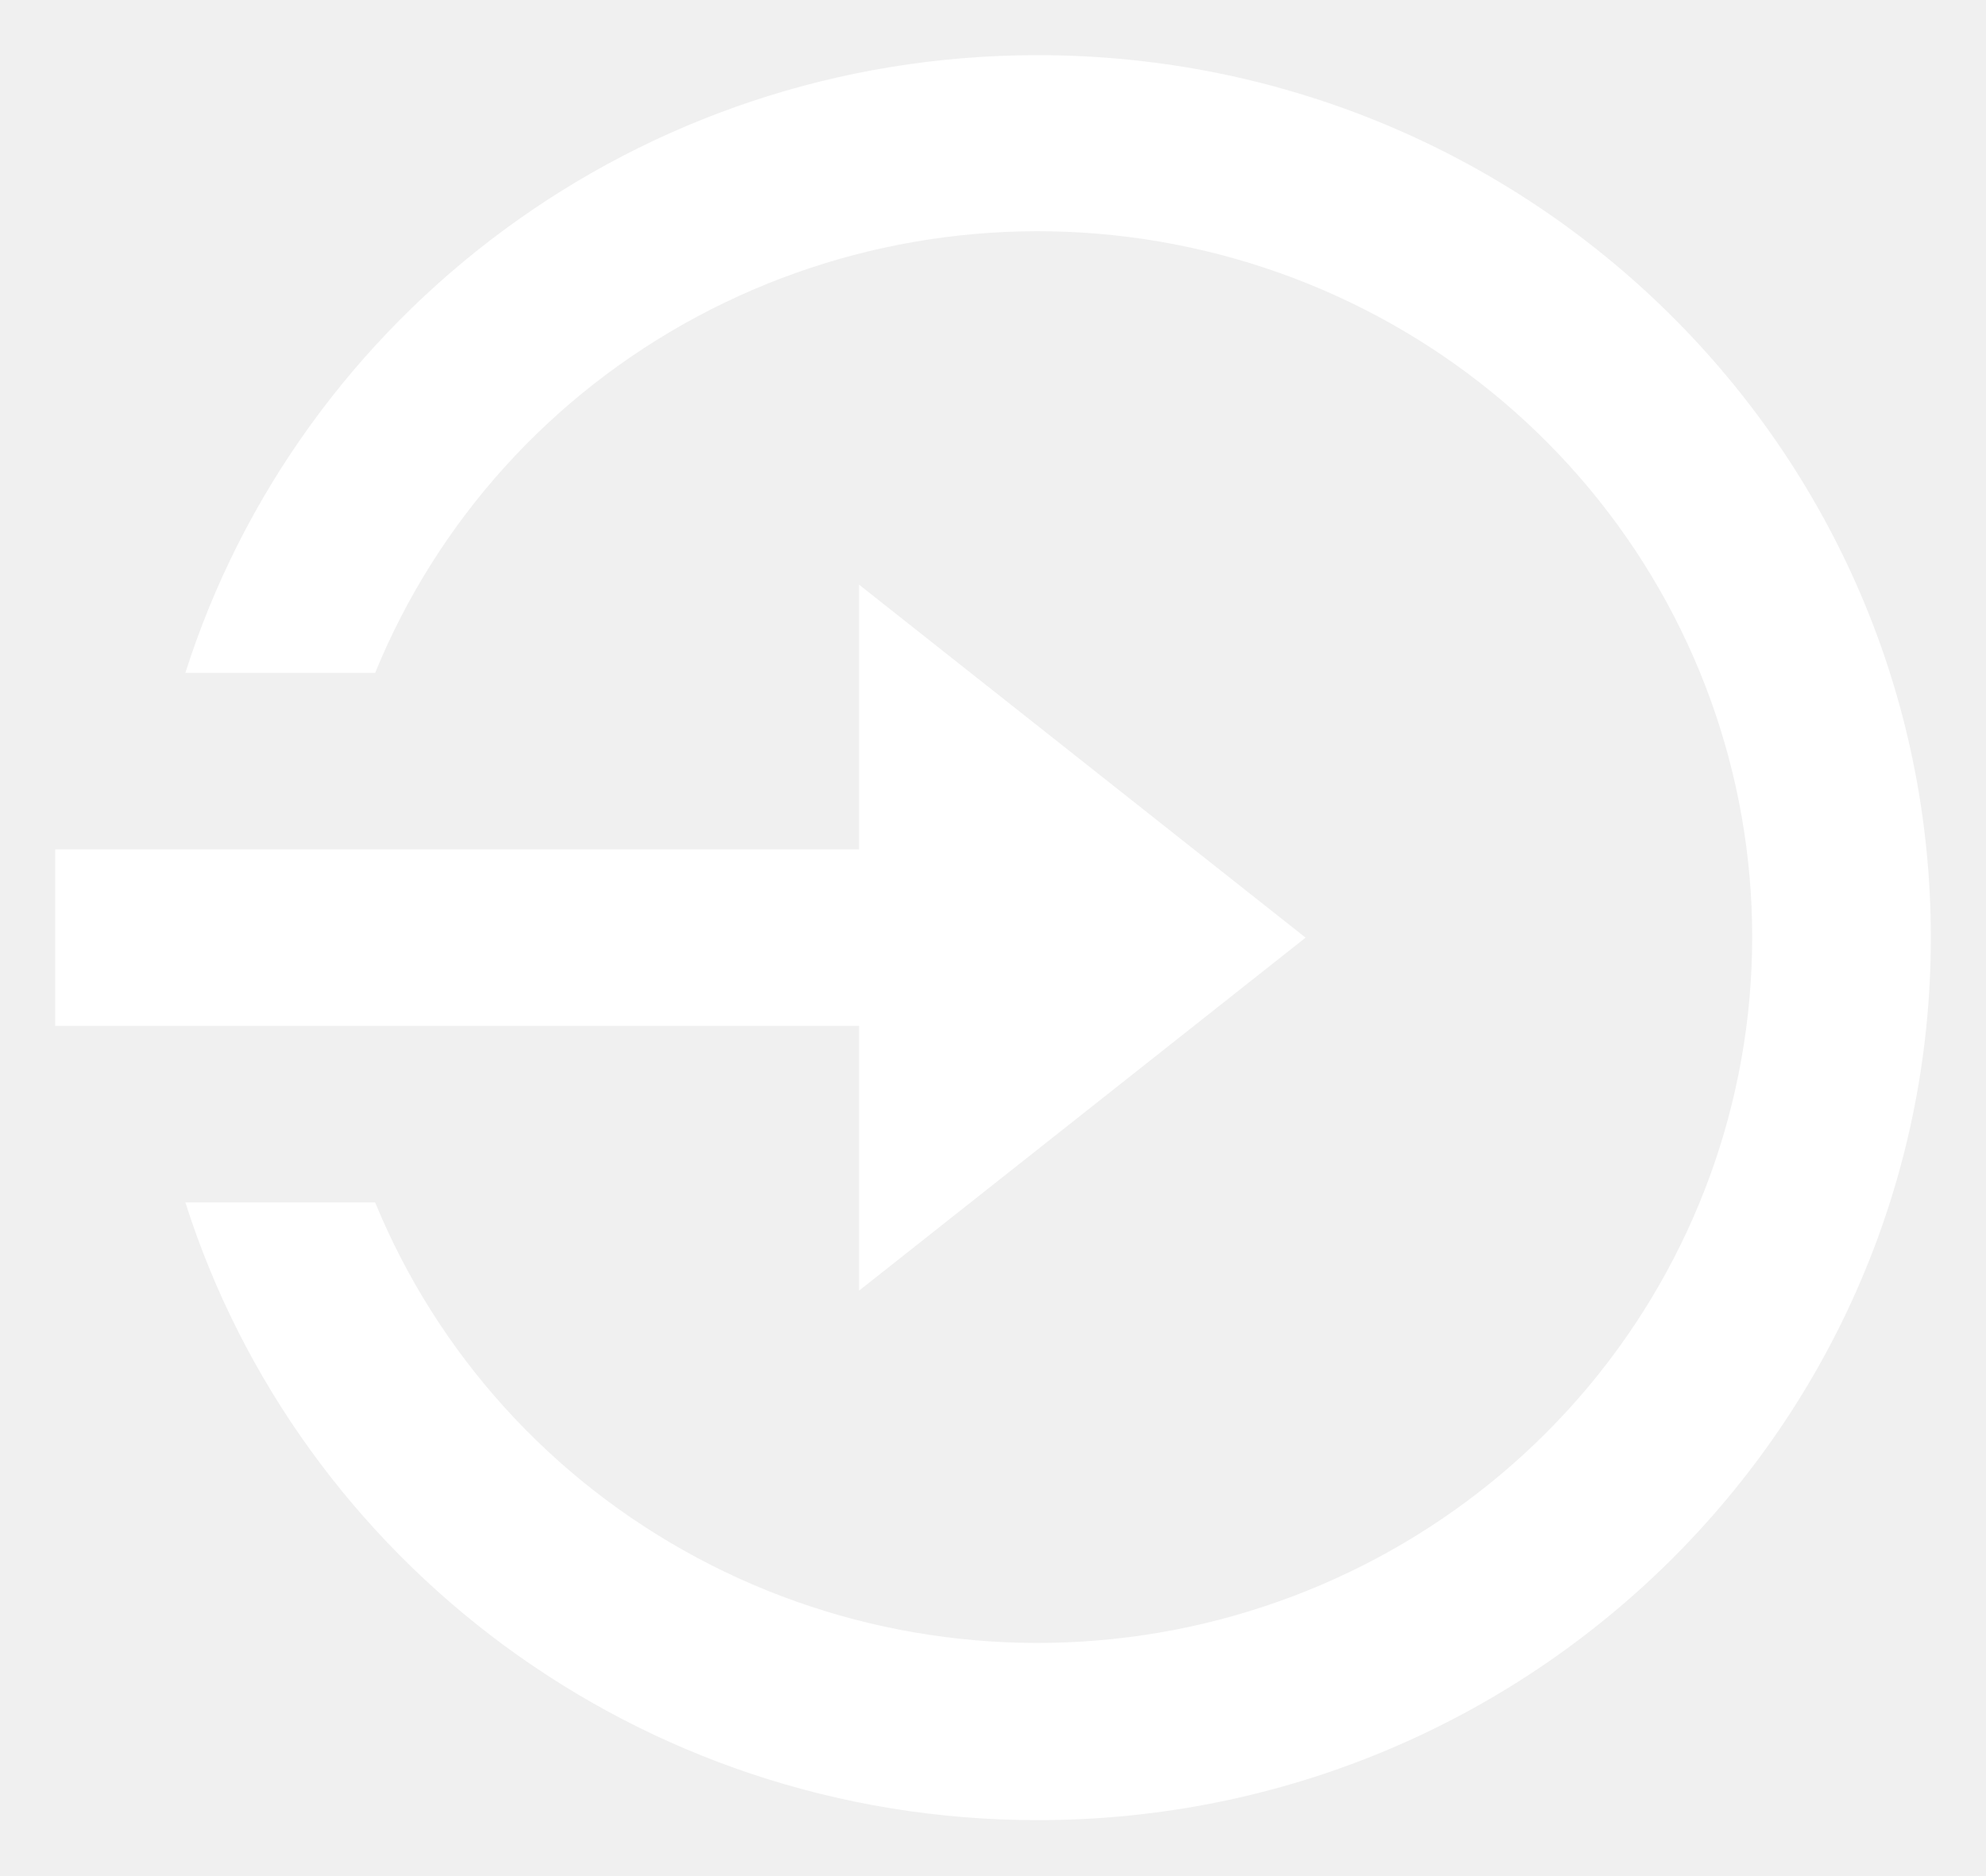
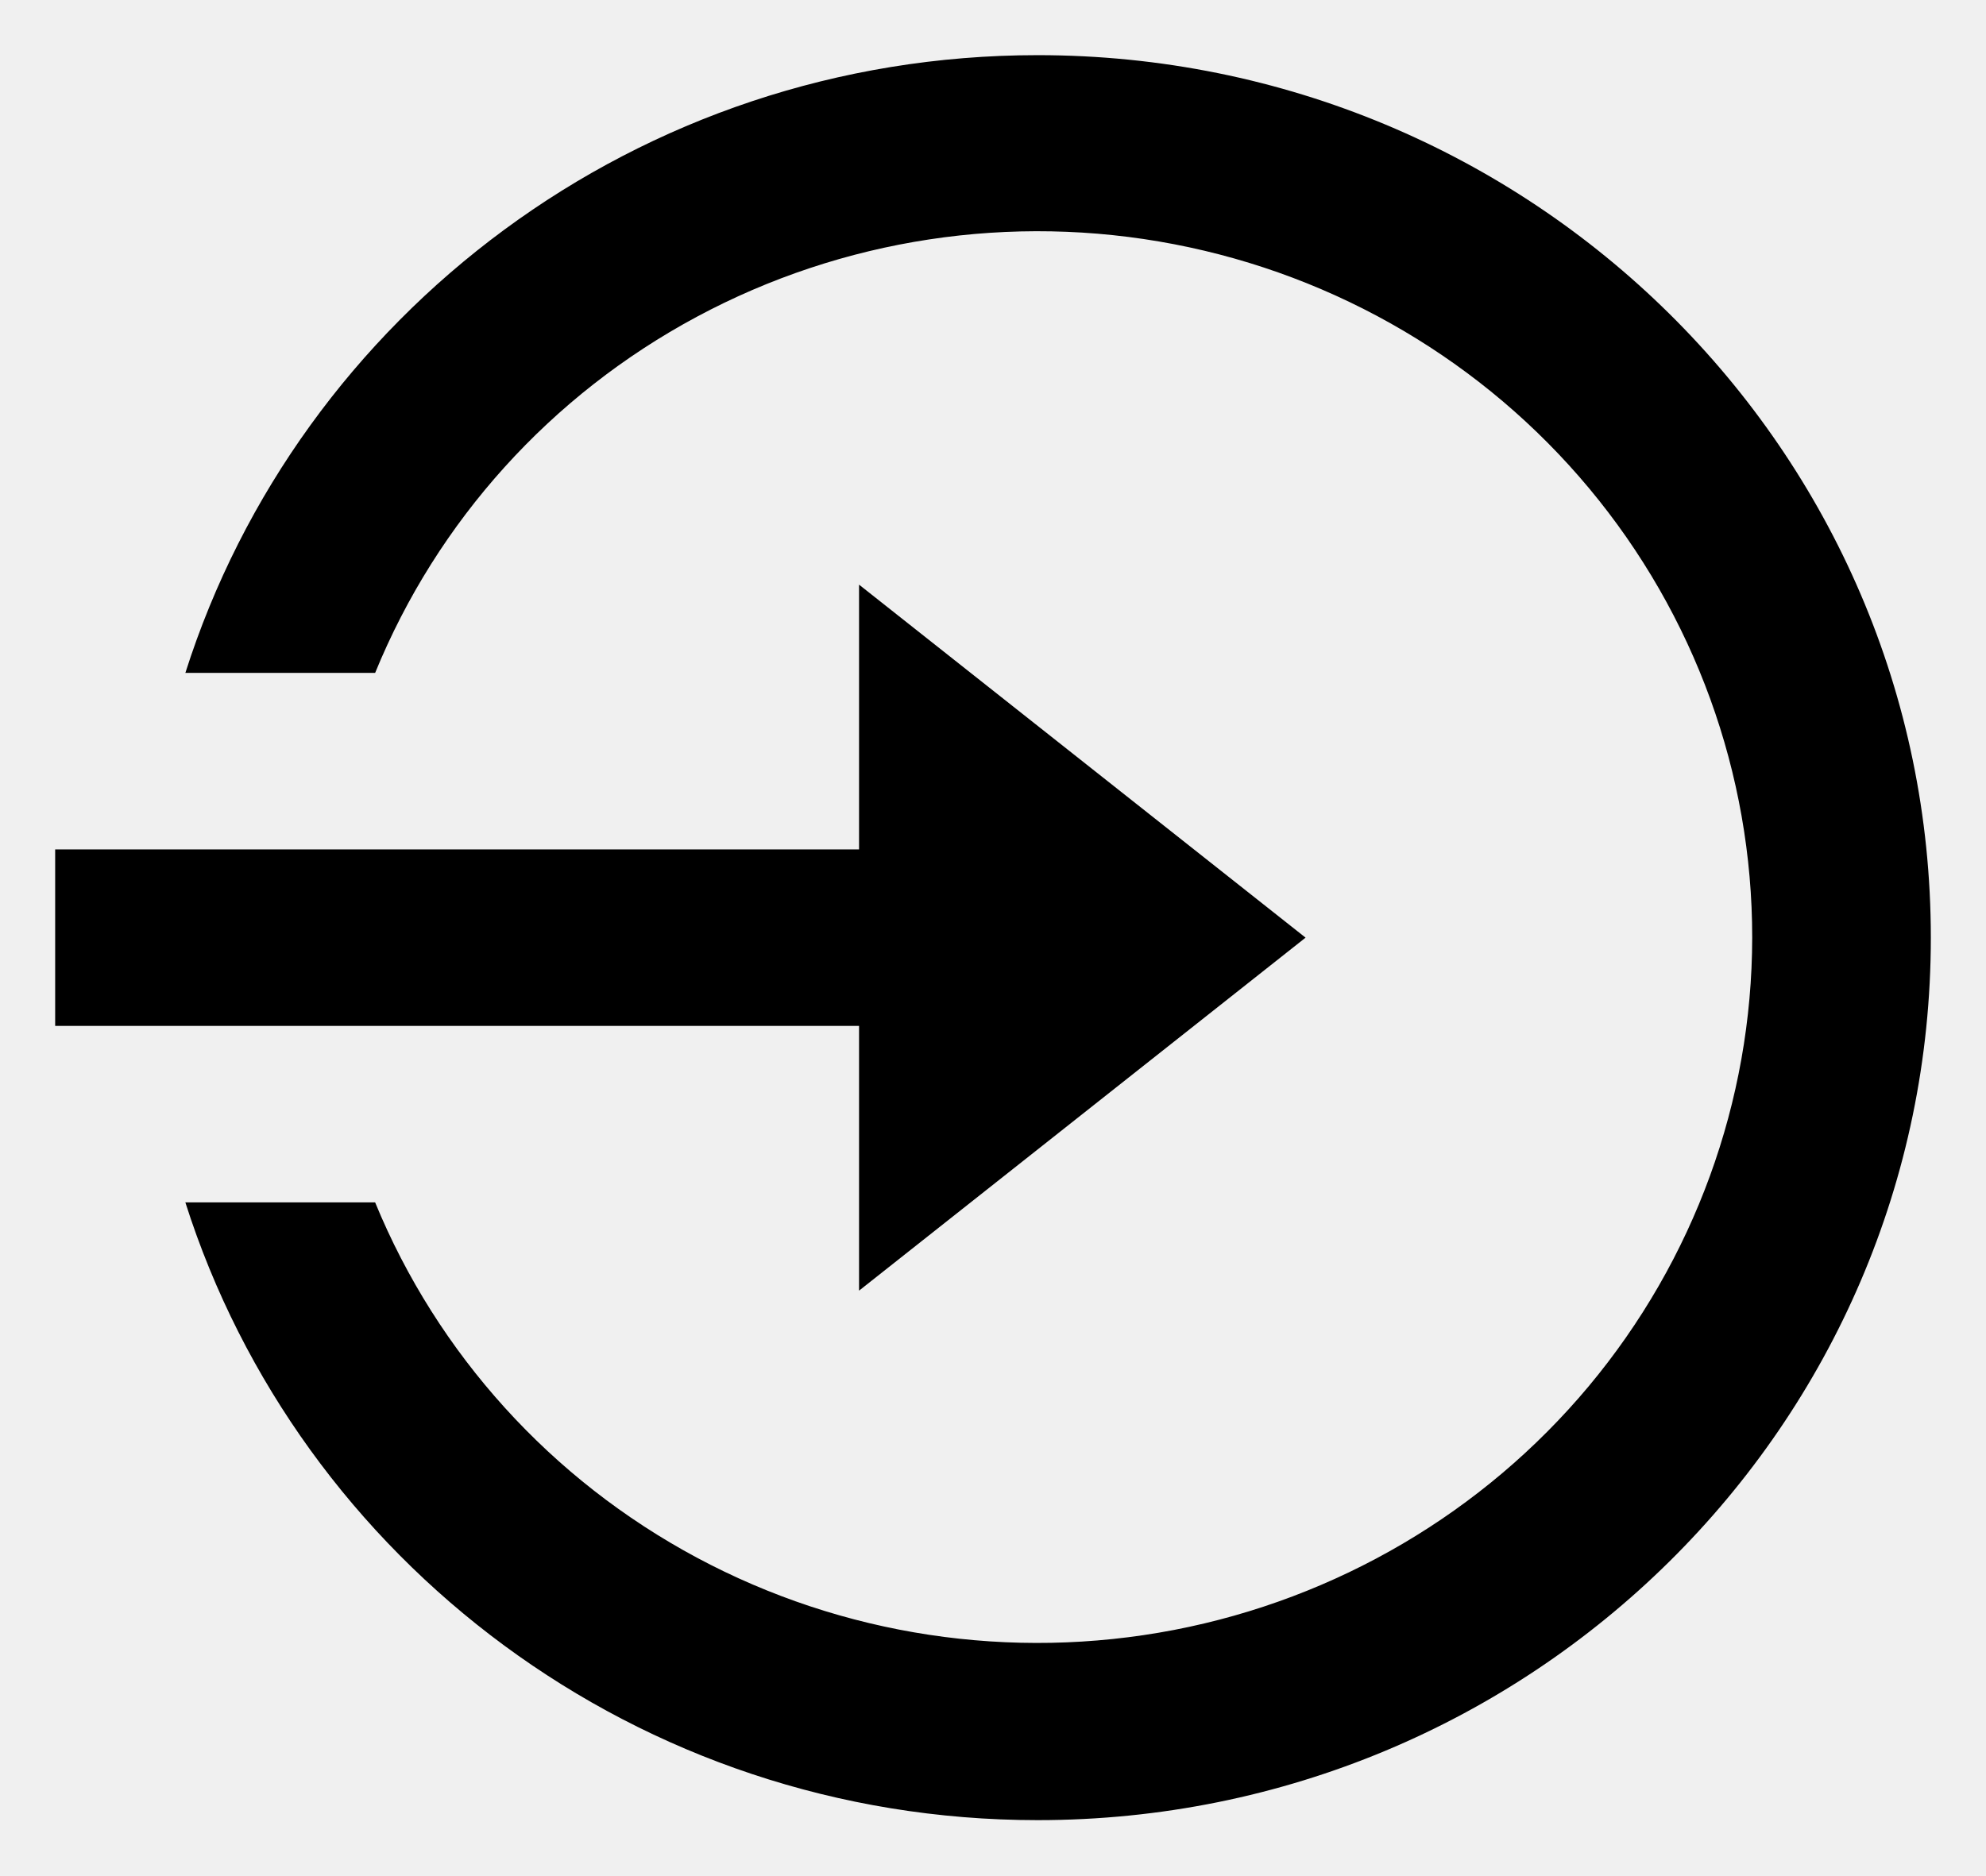
- <svg xmlns="http://www.w3.org/2000/svg" width="18" height="17" viewBox="0 0 18 17" fill="none">
-   <path d="M7.786 7.7V5.3L11.833 8.5L7.786 11.7V9.3H0.5V7.7H7.786ZM1.68 10.9H3.4C3.965 12.275 4.996 13.414 6.317 14.121C7.637 14.828 9.165 15.059 10.64 14.776C12.114 14.492 13.443 13.711 14.399 12.567C15.355 11.422 15.879 9.984 15.881 8.5C15.882 7.014 15.359 5.574 14.403 4.427C13.447 3.28 12.118 2.498 10.642 2.214C9.166 1.93 7.636 2.163 6.315 2.872C4.993 3.581 3.963 4.722 3.4 6.1H1.68C2.712 2.854 5.78 0.5 9.405 0.5C13.876 0.5 17.5 4.082 17.5 8.5C17.5 12.918 13.876 16.5 9.405 16.5C5.78 16.5 2.712 14.146 1.68 10.9Z" fill="white" />
+ <svg xmlns="http://www.w3.org/2000/svg" width="18" height="17" viewBox="0 0 18 17" fill="black">
+   <path d="M7.786 7.7V5.3L11.833 8.5L7.786 11.7V9.3H0.5V7.7H7.786ZM1.68 10.9H3.4C3.965 12.275 4.996 13.414 6.317 14.121C7.637 14.828 9.165 15.059 10.64 14.776C12.114 14.492 13.443 13.711 14.399 12.567C15.355 11.422 15.879 9.984 15.881 8.5C15.882 7.014 15.359 5.574 14.403 4.427C13.447 3.28 12.118 2.498 10.642 2.214C9.166 1.93 7.636 2.163 6.315 2.872C4.993 3.581 3.963 4.722 3.4 6.1H1.68C2.712 2.854 5.78 0.5 9.405 0.5C13.876 0.5 17.5 4.082 17.5 8.5C17.5 12.918 13.876 16.5 9.405 16.5C5.78 16.5 2.712 14.146 1.68 10.9Z" />
</svg>
